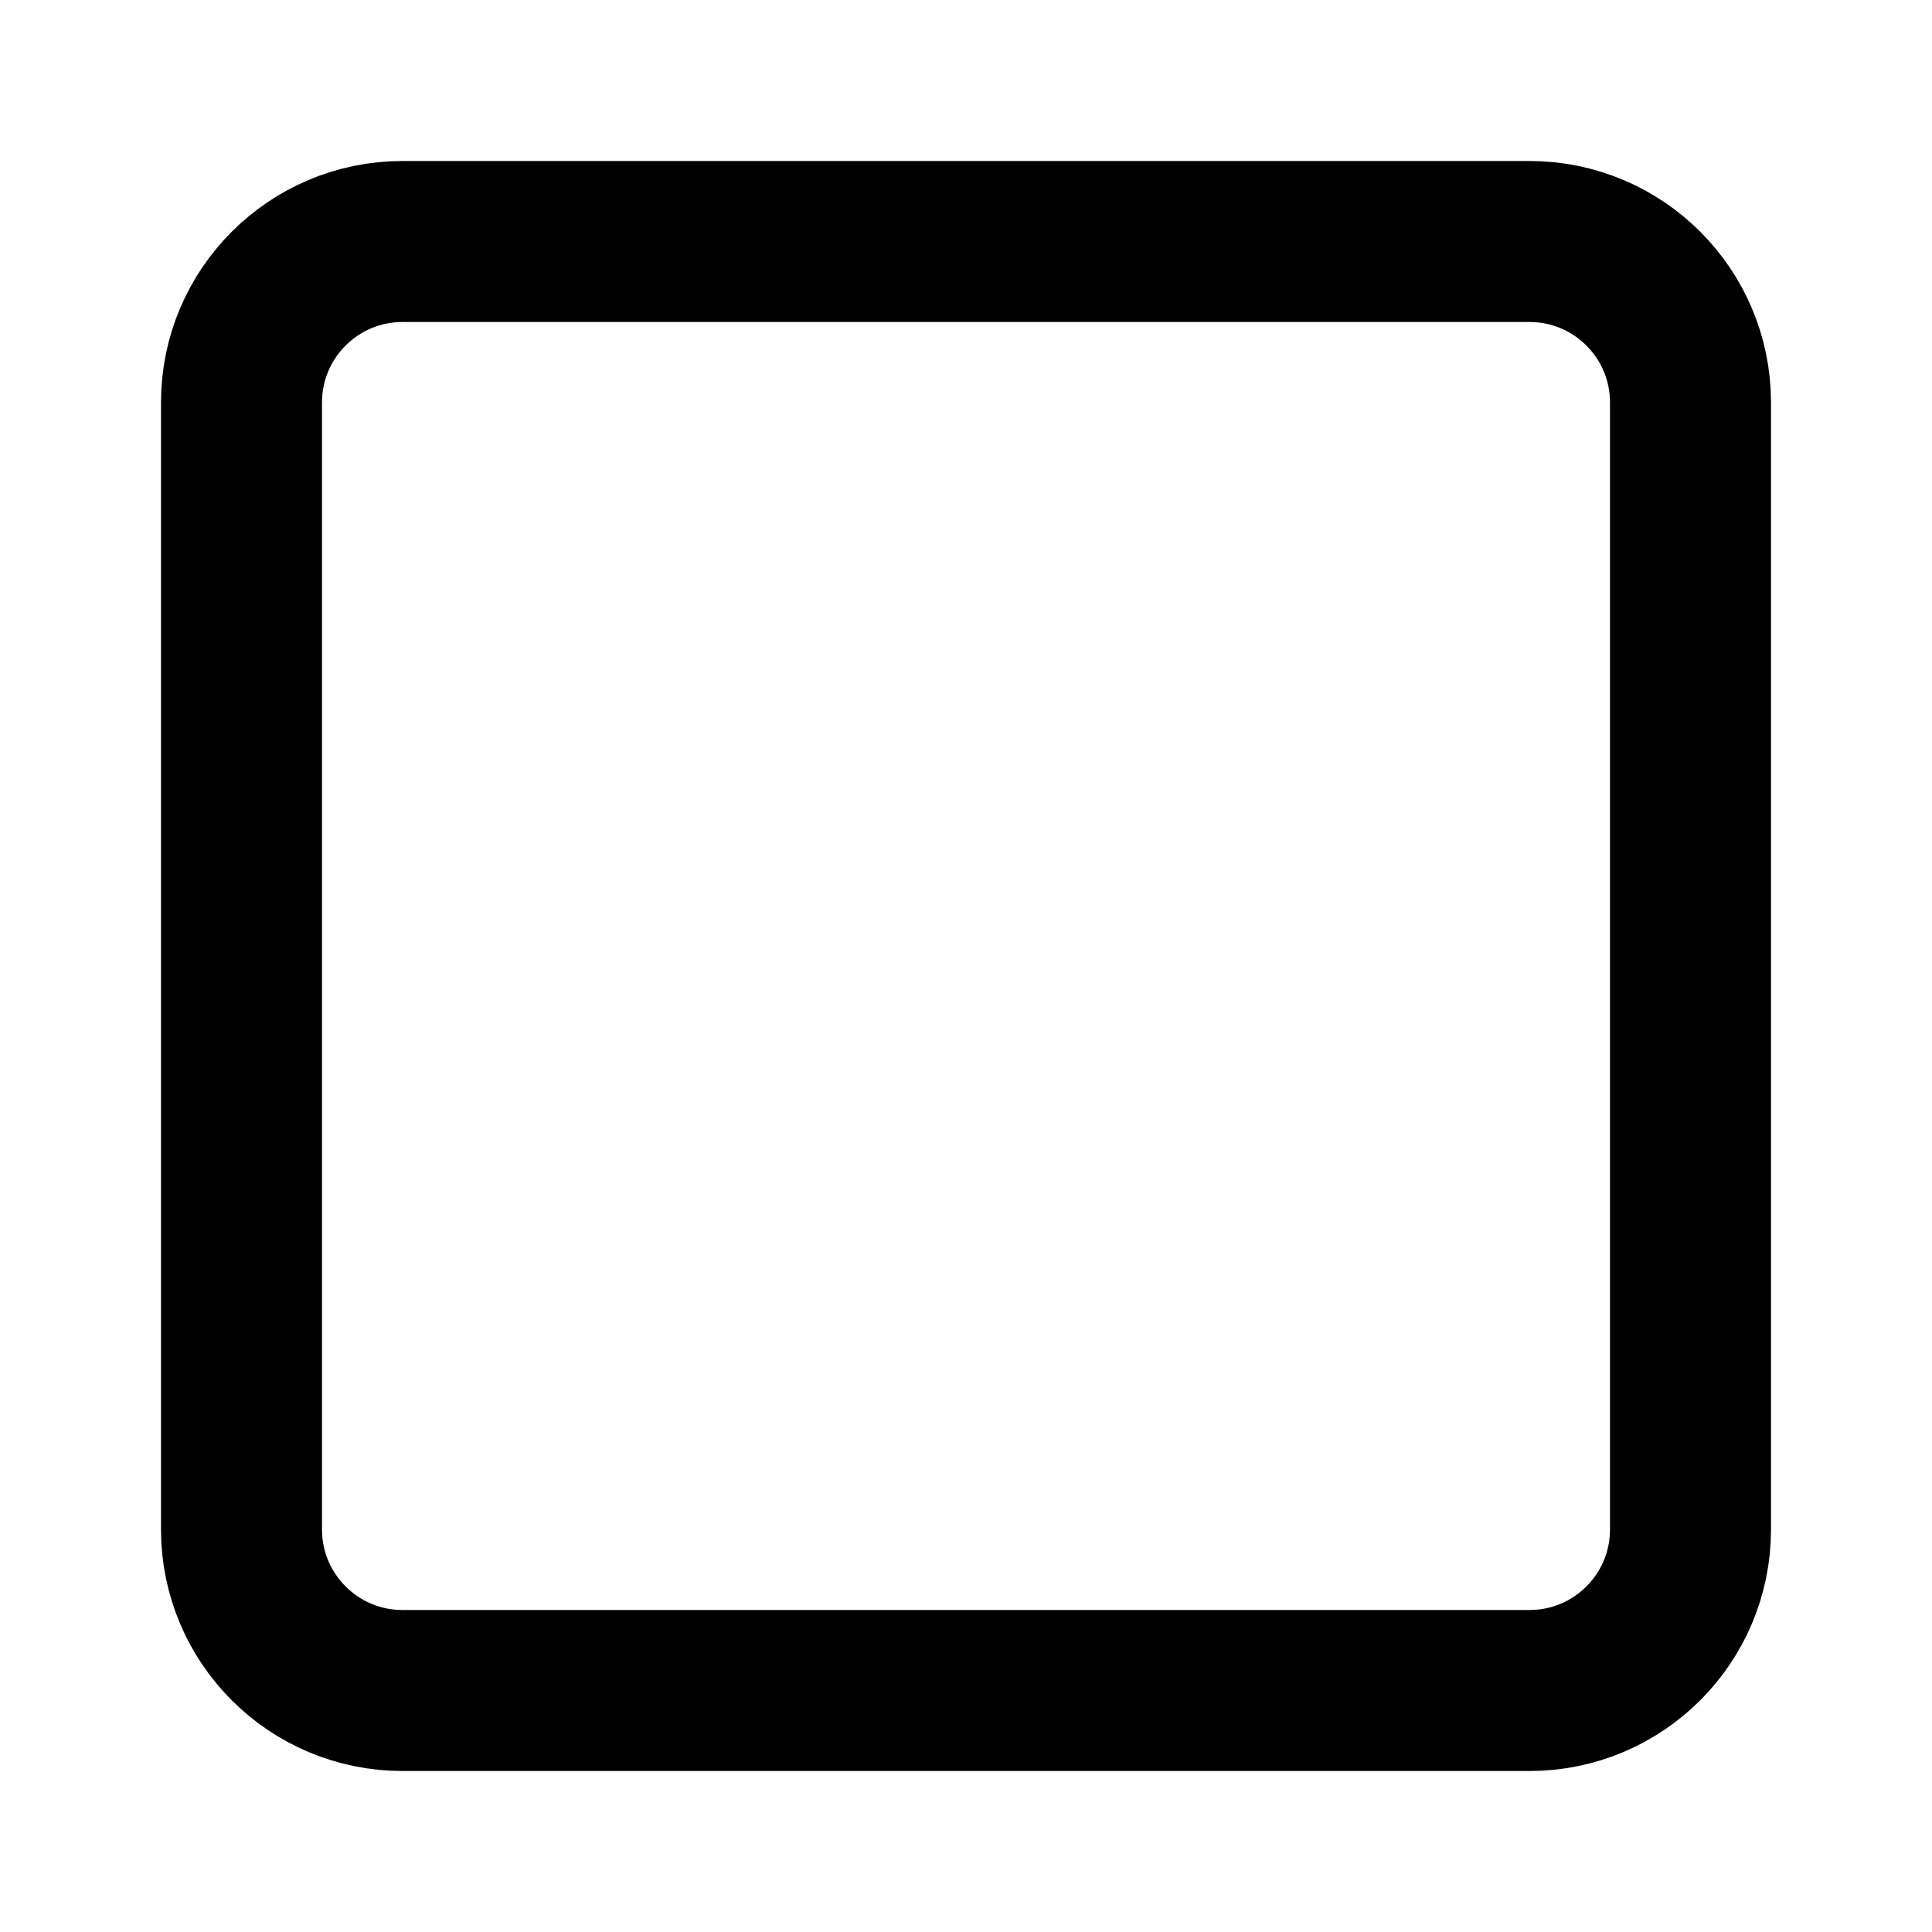
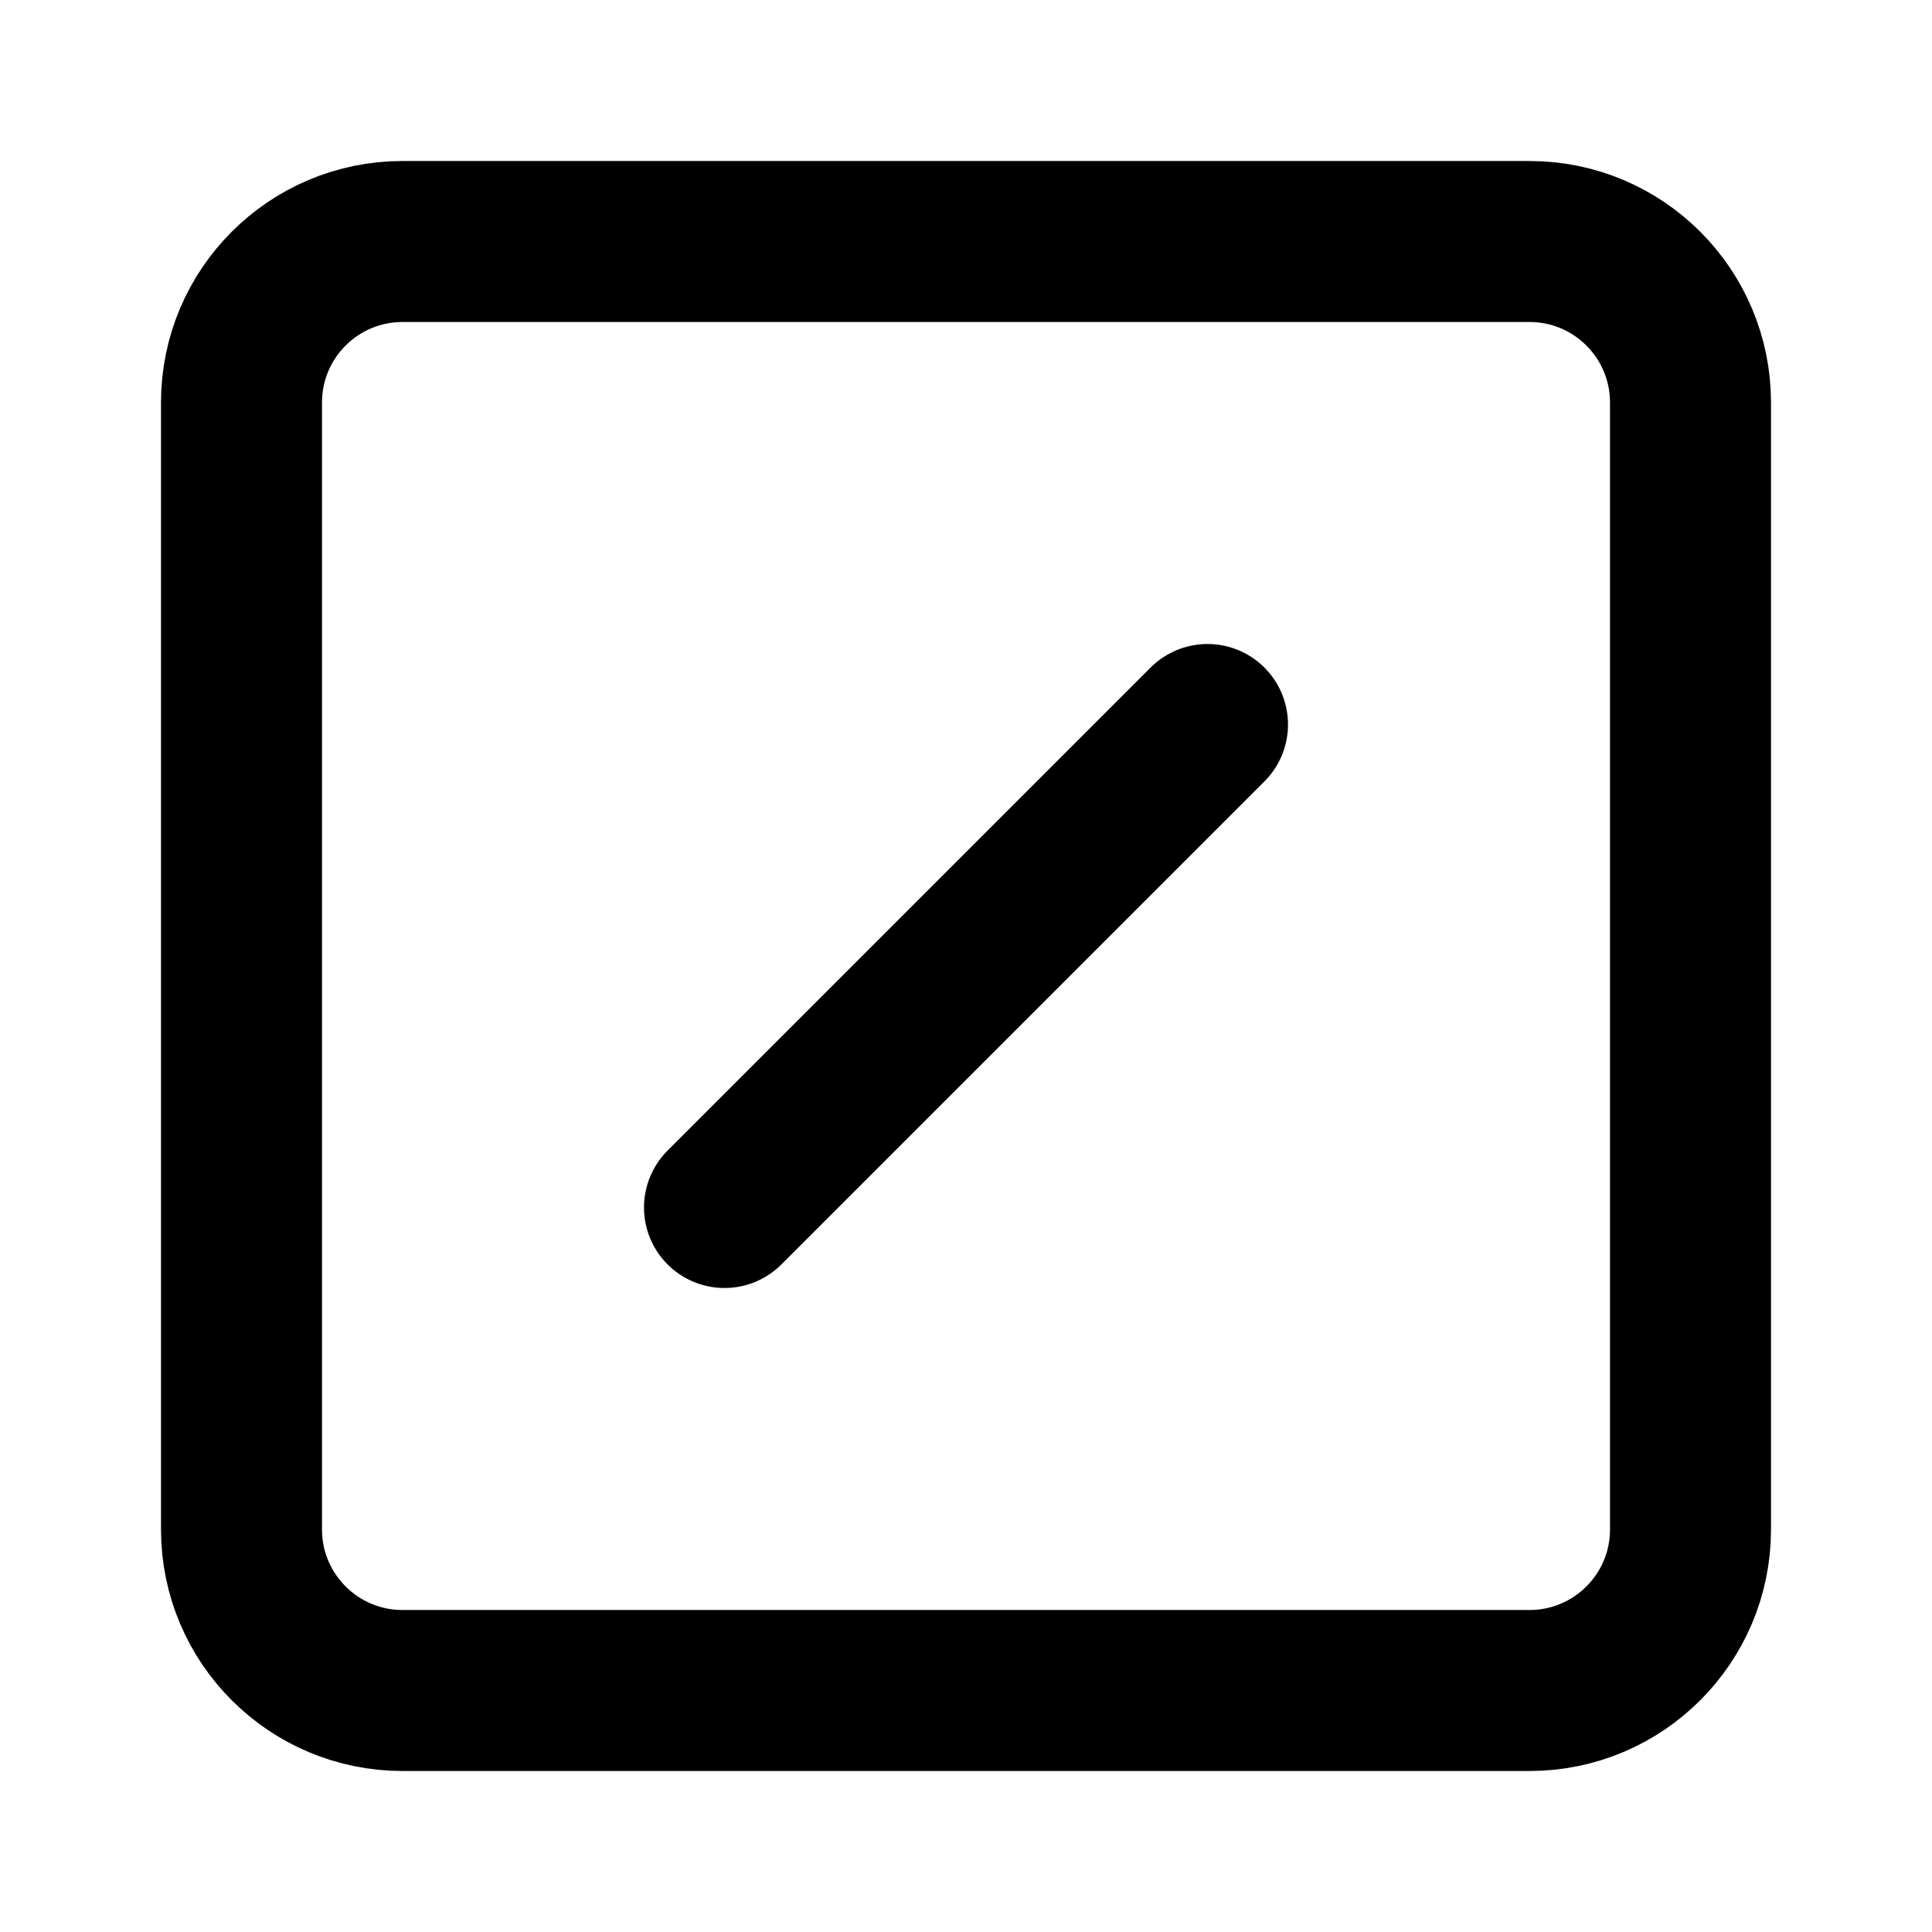
<svg xmlns="http://www.w3.org/2000/svg" width="24" height="24" viewBox="0 0 24 24" fill="none" stroke="currentColor" stroke-width="2" stroke-linecap="round" stroke-linejoin="round">
  <rect width="18" height="18" x="3" y="3" rx="2" />
+   <line x1="9" x2="15" y1="15" y2="9" />
</svg>
